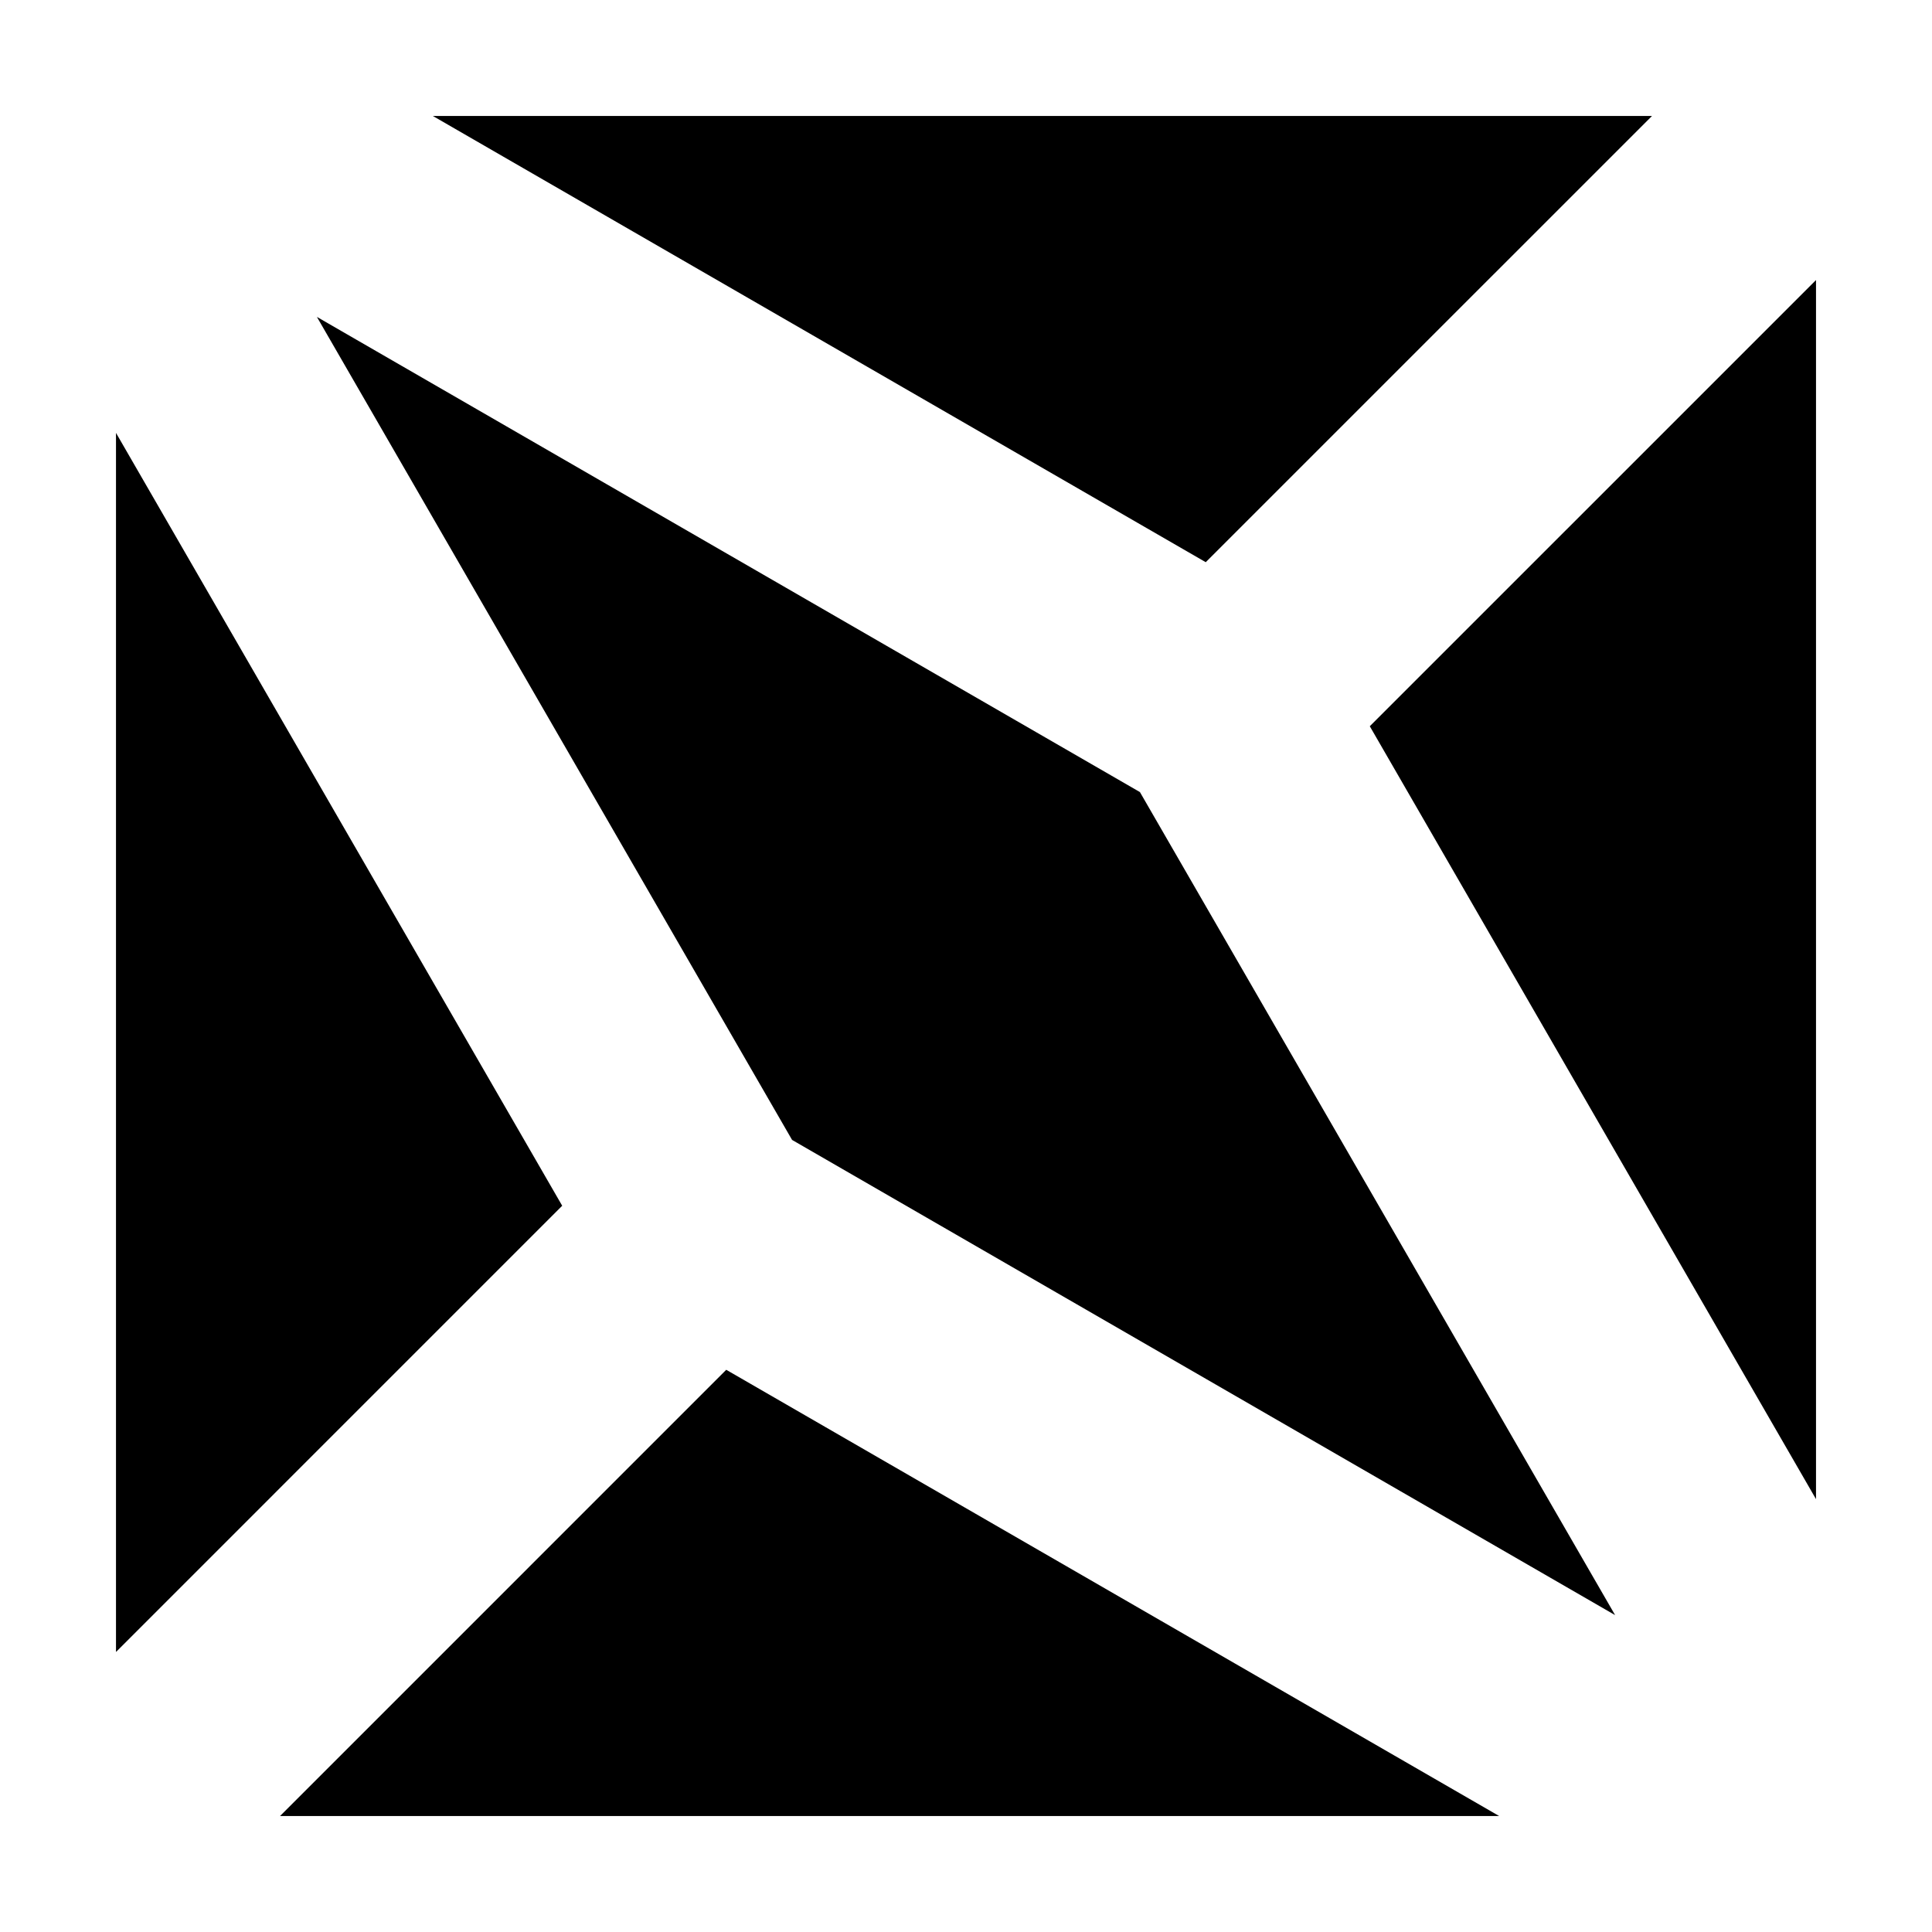
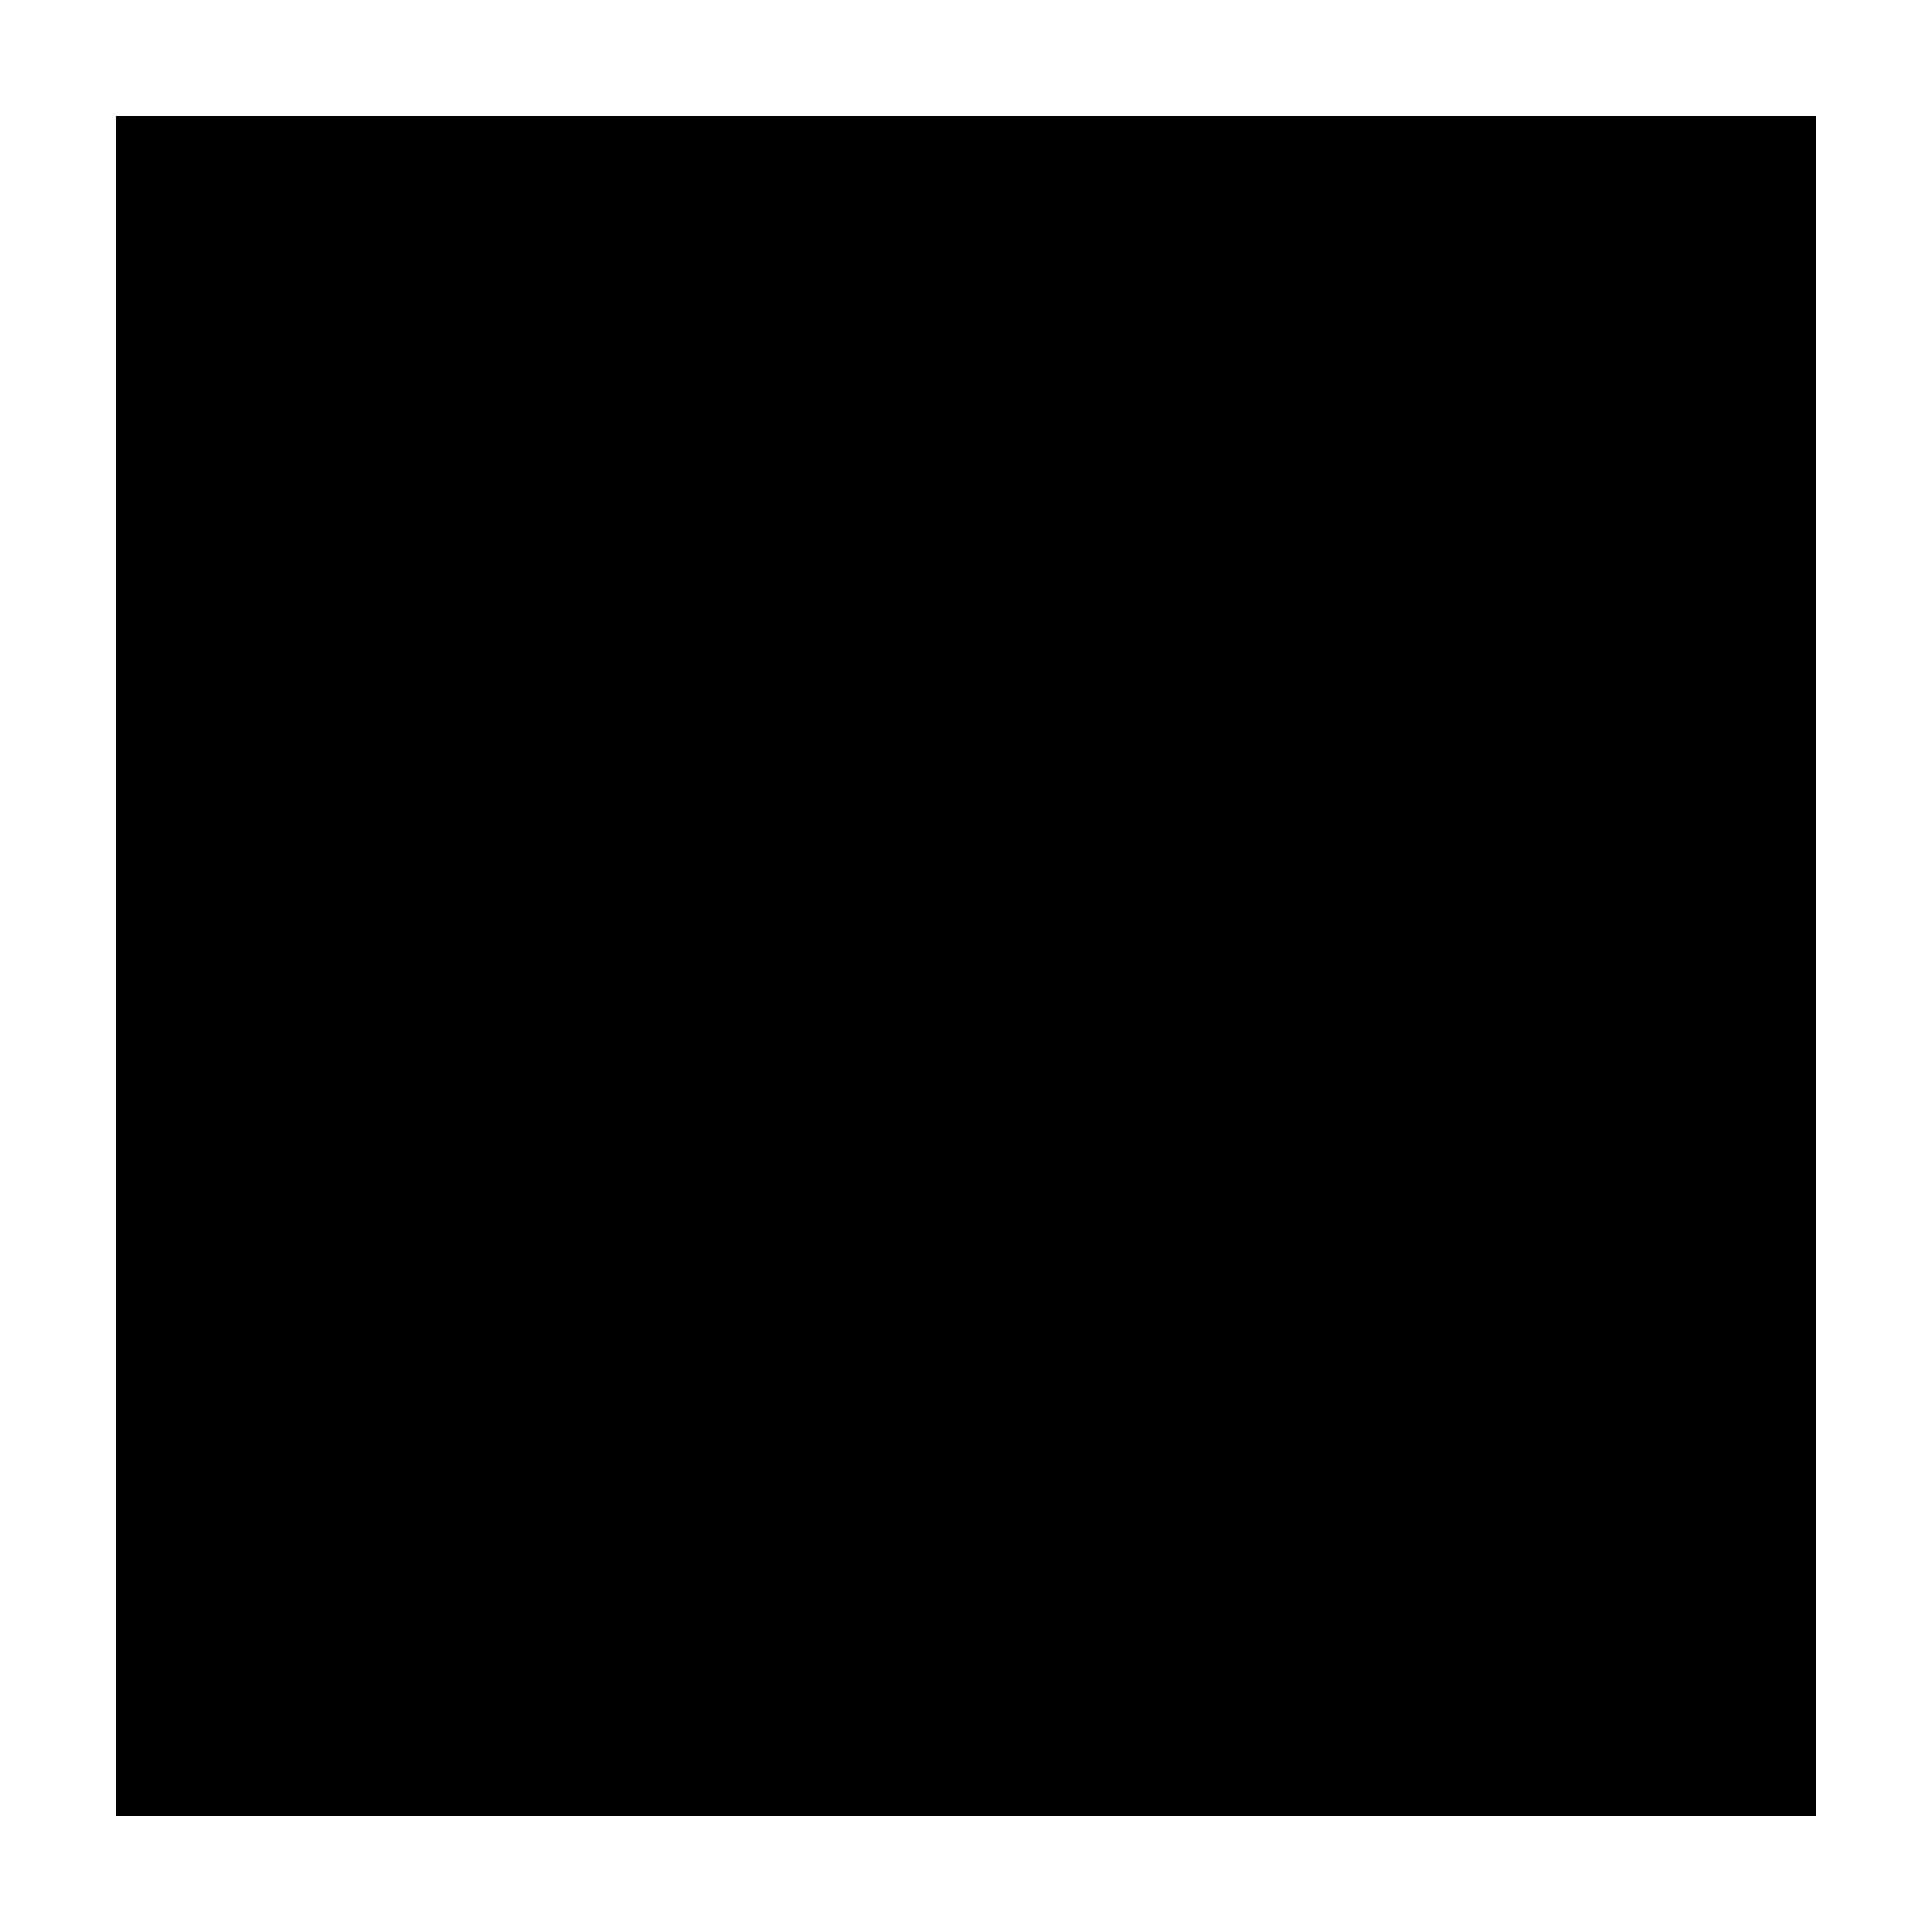
<svg xmlns="http://www.w3.org/2000/svg" width="1000" height="1000" viewBox="0 0 264.583 264.583" version="1.1" id="svg1">
  <defs id="defs1">
    </defs>
  <g id="layer1">
-     <g id="g5">
-       <path style="font-variation-settings:'wght' 100;fill:#000000;fill-rule:evenodd;stroke:none;stroke-width:1;stroke-linecap:round;stroke-linejoin:round;stroke-miterlimit:100;paint-order:markers stroke fill" d="M 43.398,43.398 108.473,156.109 221.186,221.186 156.109,108.473 Z" id="path1" />
-       <path style="font-variation-settings:'wght' 100;fill:#000000;fill-rule:evenodd;stroke:none;stroke-width:1;stroke-linecap:round;stroke-linejoin:round;stroke-miterlimit:100;paint-order:markers stroke fill" d="M 59.283,15.885 165.125,76.992 226.234,15.885 Z" id="path2" />
-       <path style="font-variation-settings:'wght' 100;fill:#000000;fill-rule:evenodd;stroke:none;stroke-width:1;stroke-linecap:round;stroke-linejoin:round;stroke-miterlimit:100;paint-order:markers stroke fill" d="M 248.699,38.35 187.59,99.457 248.699,205.303 Z" id="path3" />
-       <path style="font-variation-settings:'wght' 100;fill:#000000;fill-rule:evenodd;stroke:none;stroke-width:1;stroke-linecap:round;stroke-linejoin:round;stroke-miterlimit:100;paint-order:markers stroke fill" d="M 15.885,59.283 V 226.234 L 76.992,165.125 Z" id="path4" />
-       <path style="font-variation-settings:'wght' 100;fill:#000000;fill-rule:evenodd;stroke:none;stroke-width:1;stroke-linecap:round;stroke-linejoin:round;stroke-miterlimit:100;paint-order:markers stroke fill" d="M 99.457,187.59 38.35,248.699 H 205.303 Z" id="path5" />
-     </g>
+     <path style="font-variation-settings:'wght' 359;fill:#000000;fill-rule:evenodd;stroke:none;stroke-width:1;stroke-linecap:round;stroke-linejoin:round;stroke-miterlimit:100;paint-order:markers stroke fill" d="M 15.885,15.885 V 248.699 H 248.699 V 15.885 Z" id="path1" />
  </g>
</svg>
